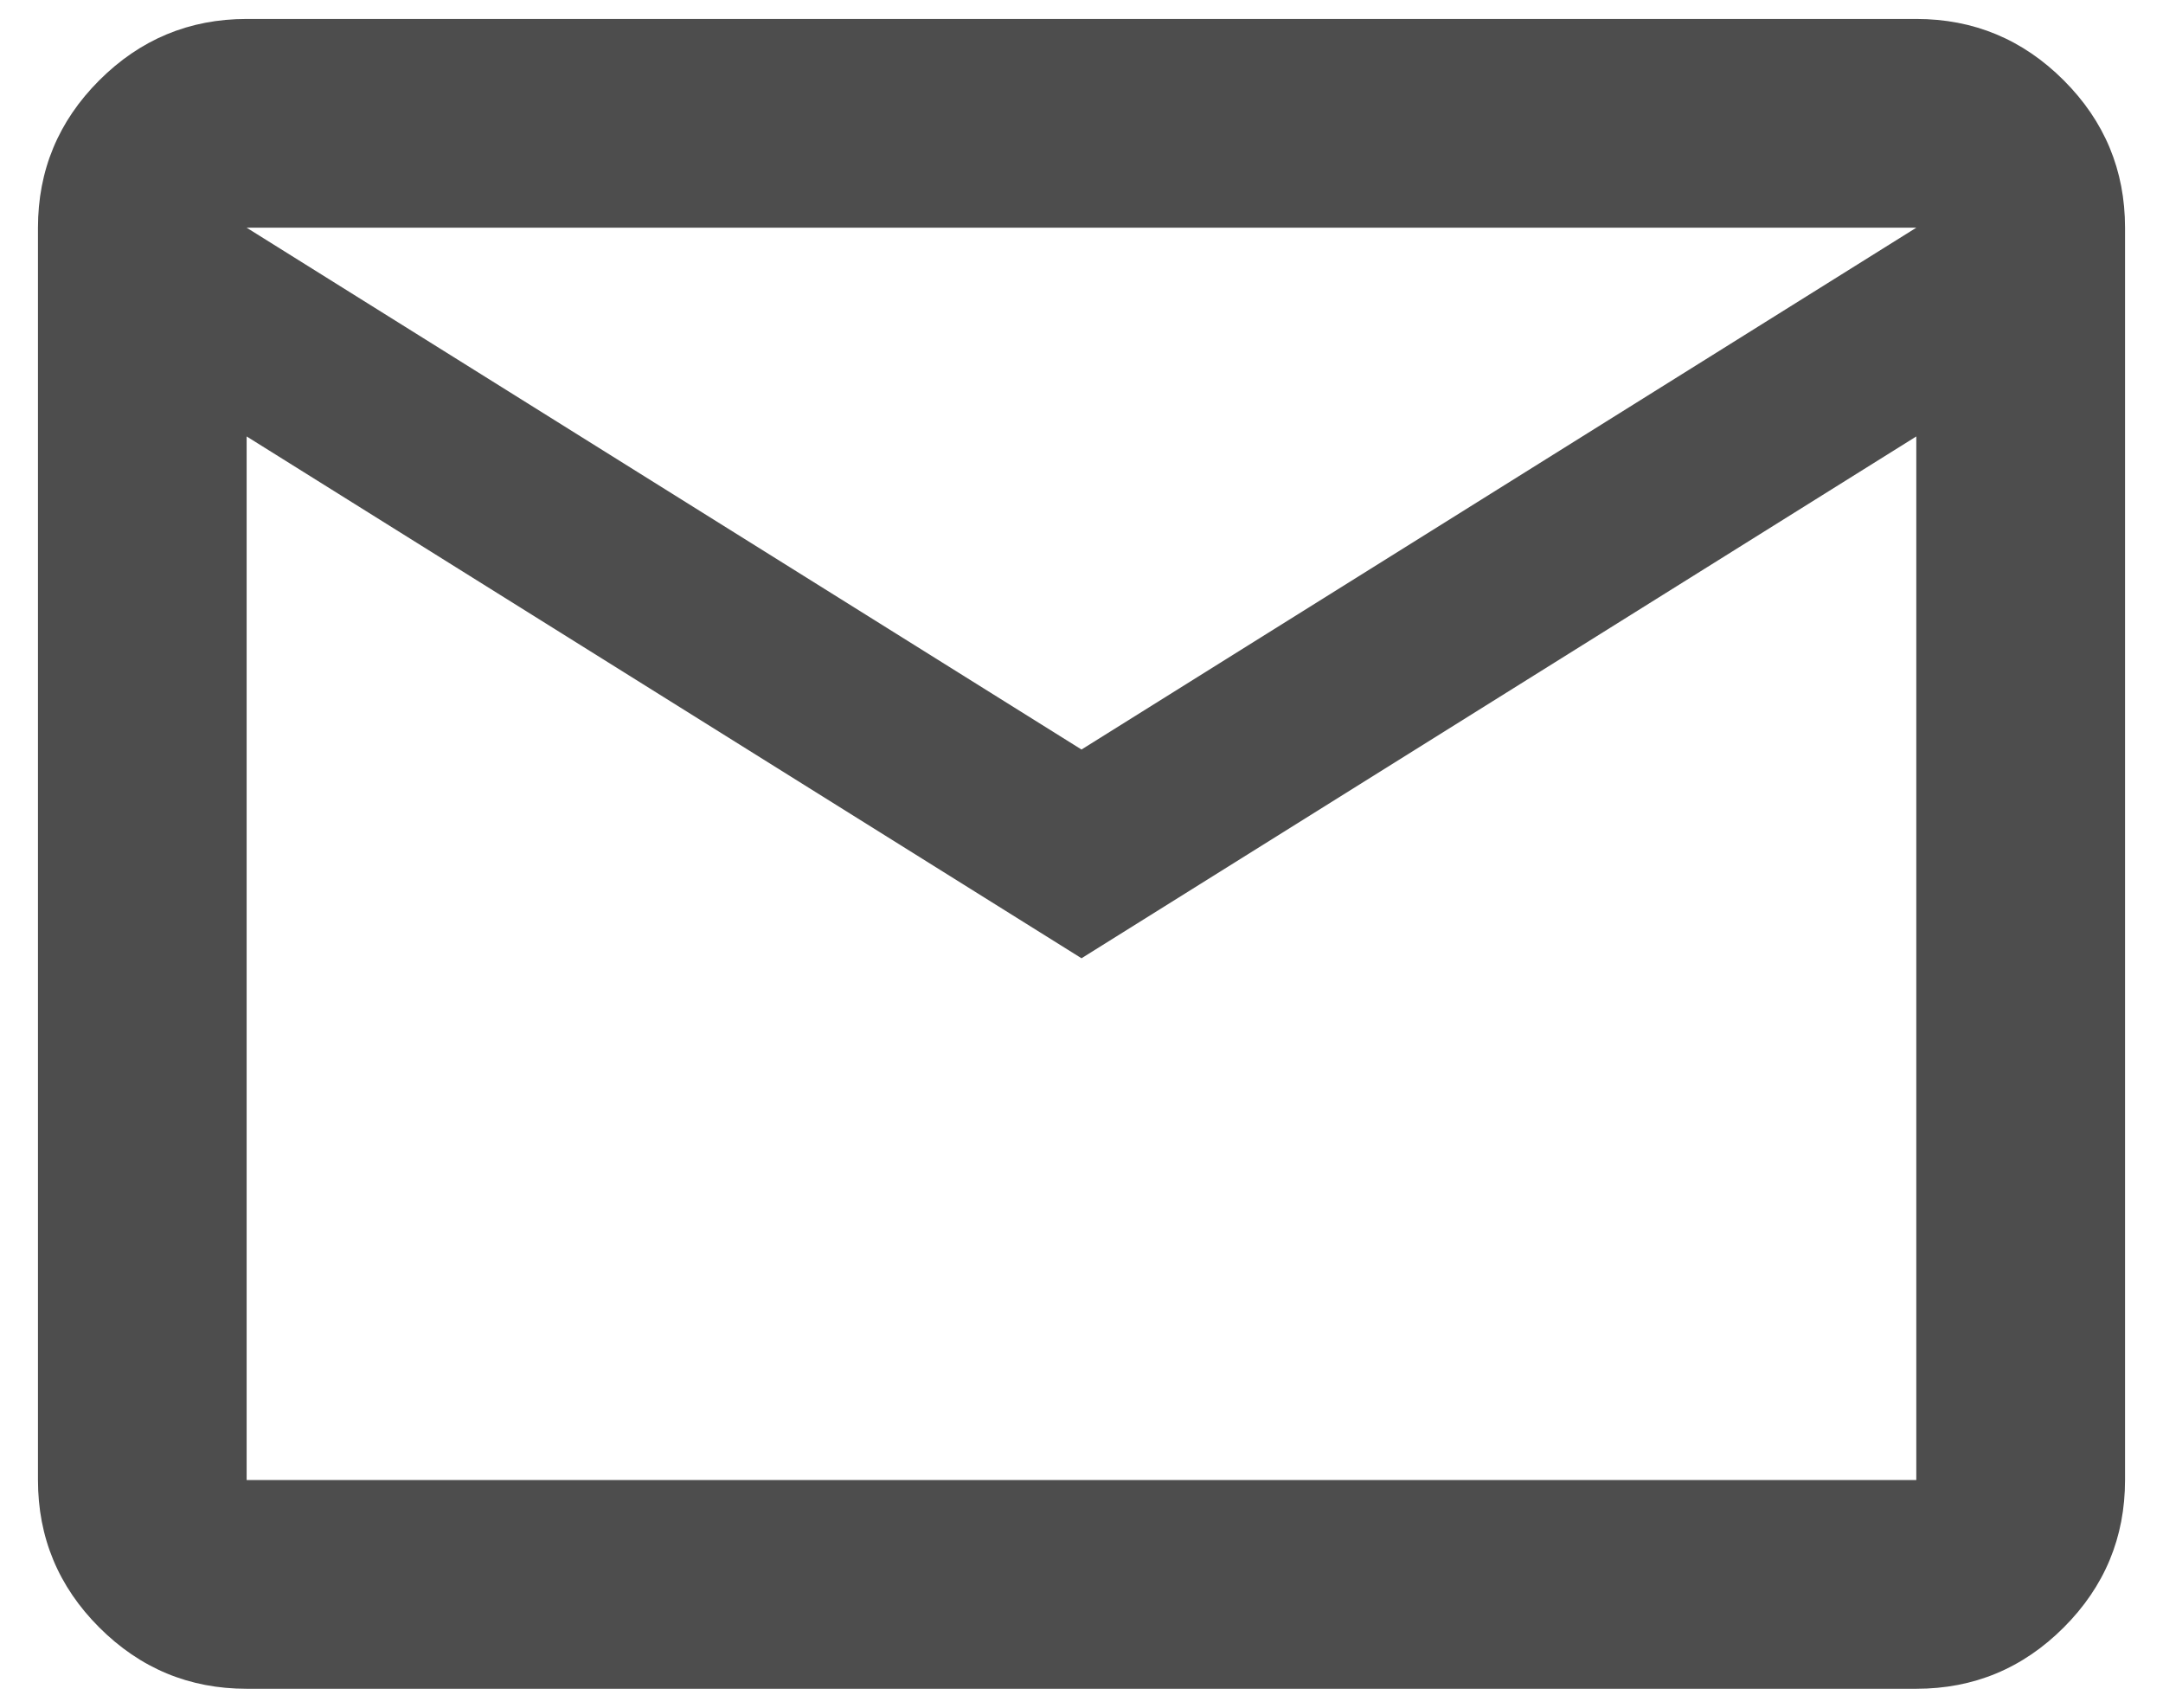
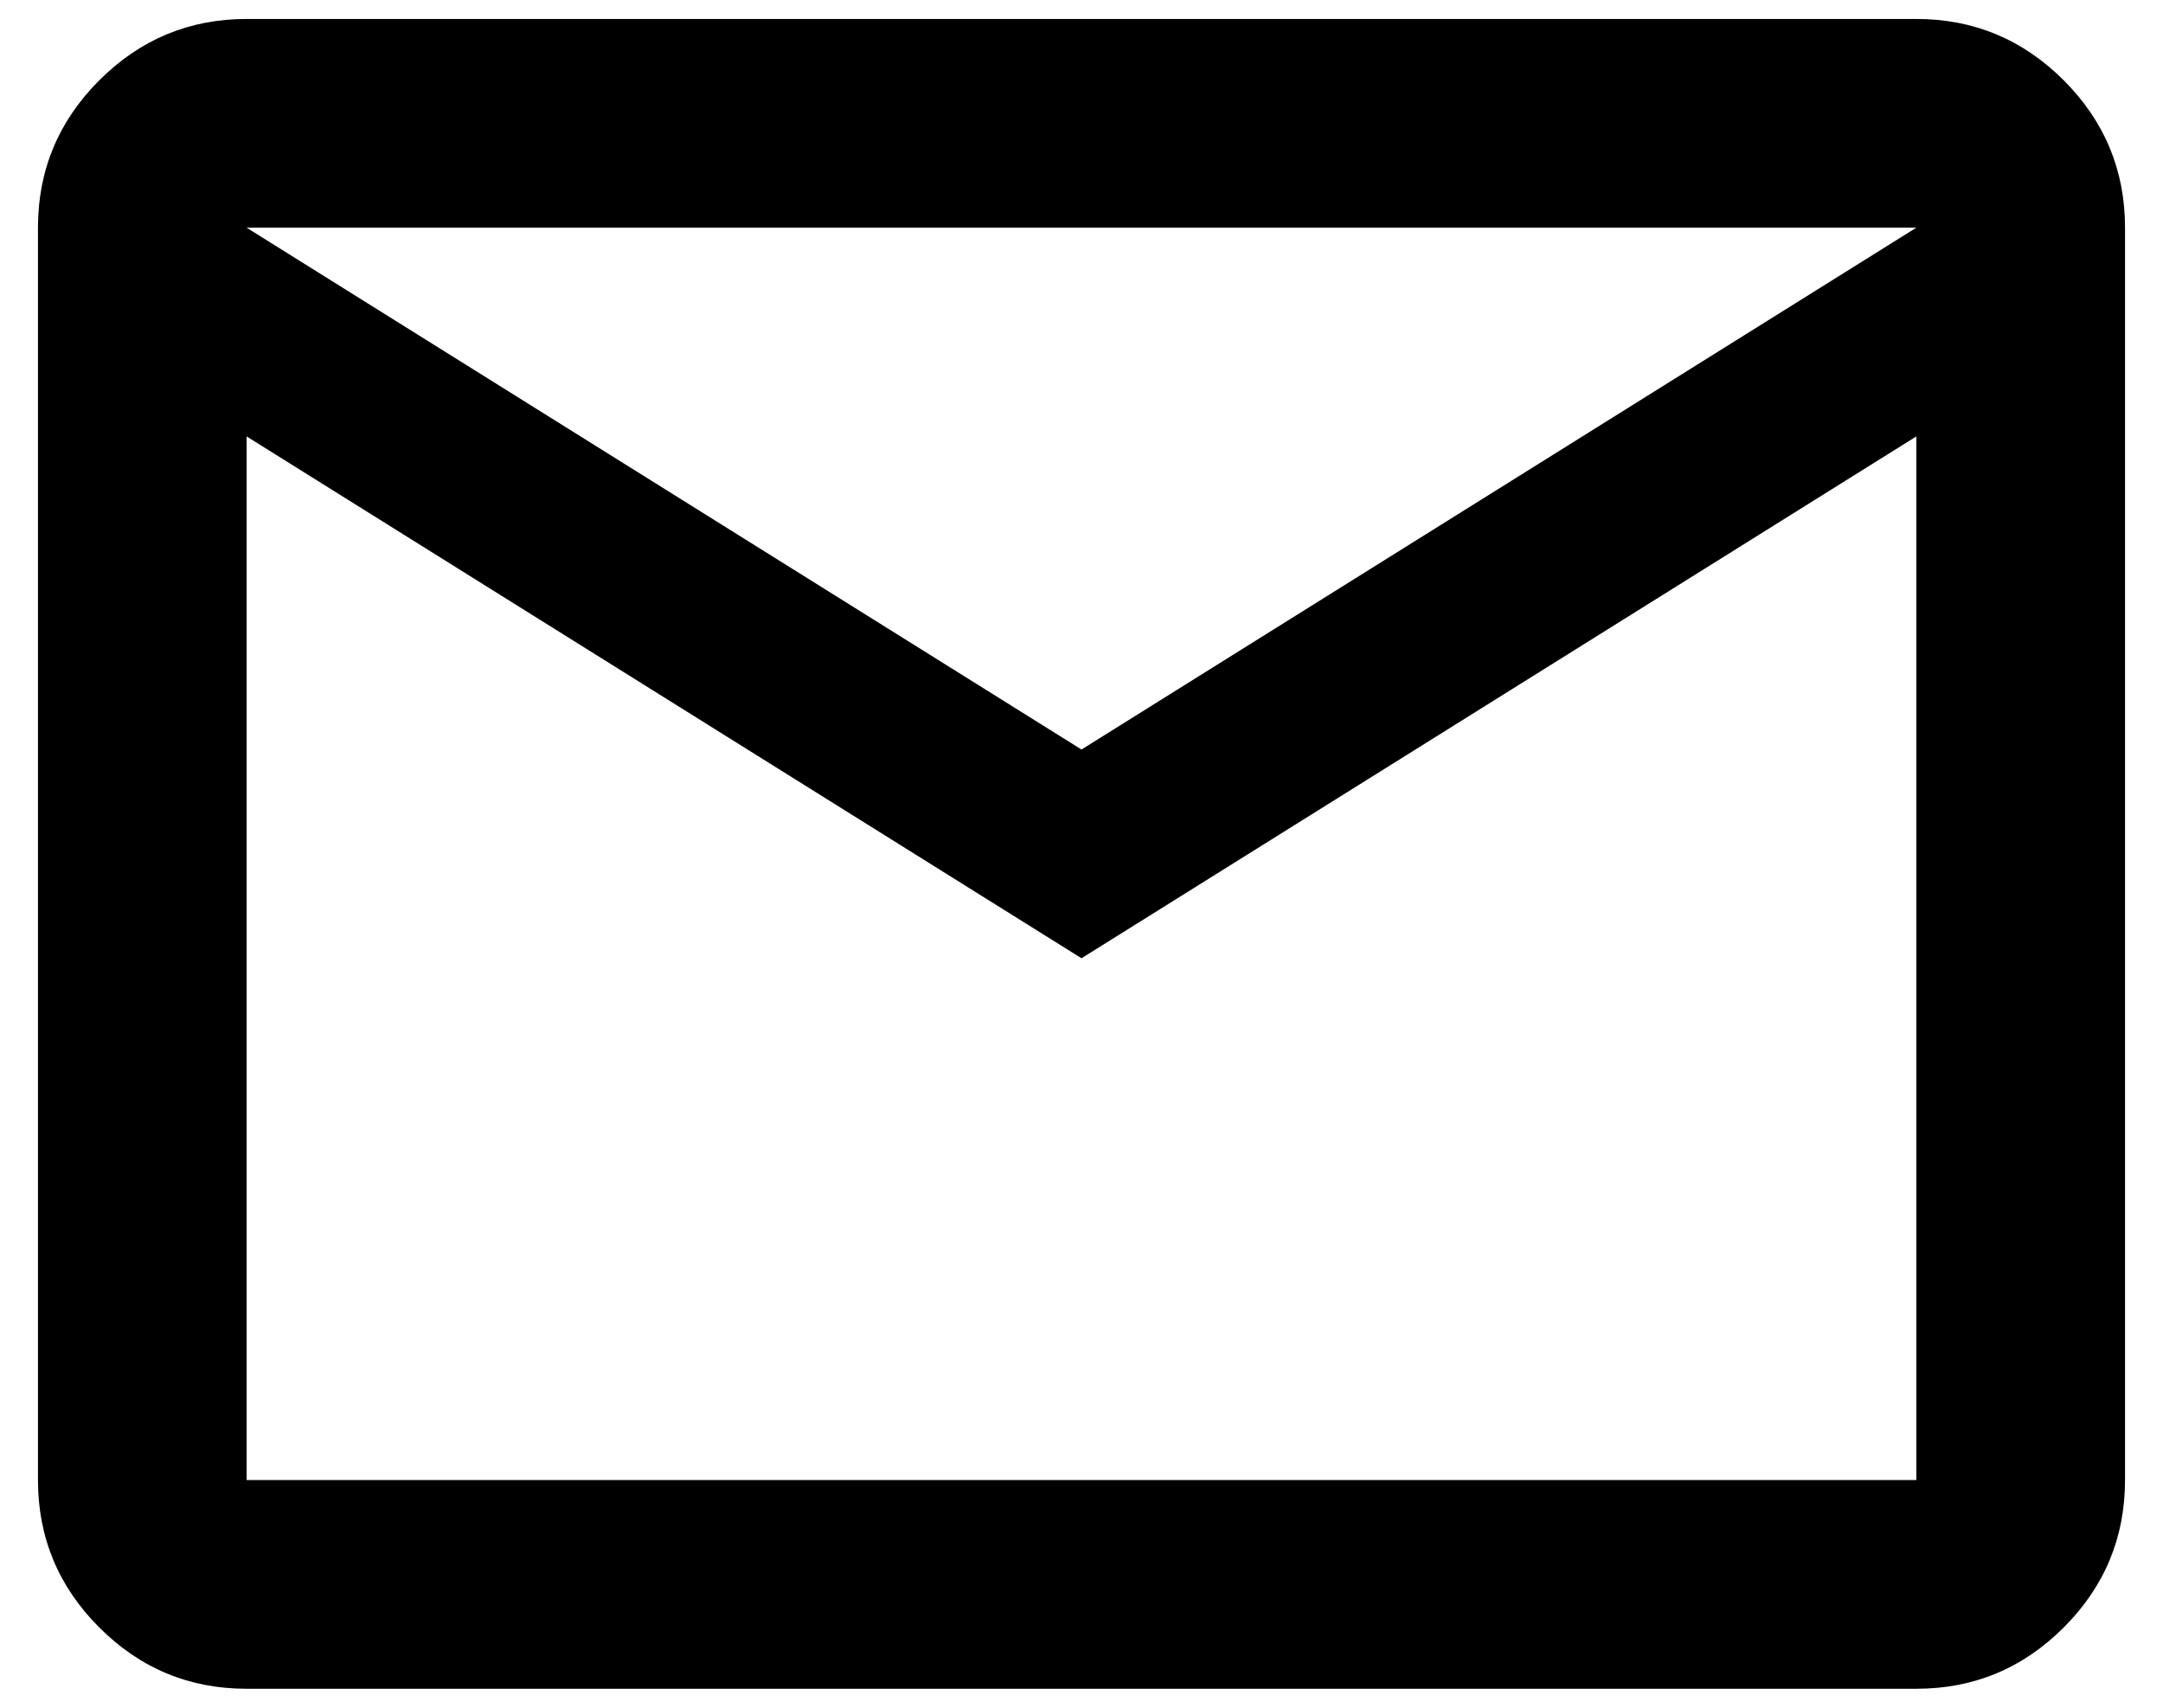
- <svg xmlns="http://www.w3.org/2000/svg" width="38" height="30" viewBox="0 0 38 30" fill="none">
-   <path d="M4.333 29.667C3.325 29.667 2.462 29.308 1.744 28.59C1.026 27.872 0.667 27.009 0.667 26V4C0.667 2.992 1.026 2.129 1.744 1.411C2.462 0.693 3.325 0.333 4.333 0.333H33.666C34.675 0.333 35.538 0.693 36.256 1.411C36.974 2.129 37.333 2.992 37.333 4V26C37.333 27.009 36.974 27.872 36.256 28.59C35.538 29.308 34.675 29.667 33.666 29.667H4.333ZM19 16.834L4.333 7.667V26H33.666V7.667L19 16.834ZM19 13.167L33.666 4H4.333L19 13.167ZM4.333 7.667V4V26V7.667Z" fill="#4D4D4D" />
+ <svg xmlns="http://www.w3.org/2000/svg" width="38" height="30" viewBox="0 0 38 30">
+   <path d="M4.333 29.667C3.325 29.667 2.462 29.308 1.744 28.59C1.026 27.872 0.667 27.009 0.667 26V4C0.667 2.992 1.026 2.129 1.744 1.411C2.462 0.693 3.325 0.333 4.333 0.333H33.666C34.675 0.333 35.538 0.693 36.256 1.411C36.974 2.129 37.333 2.992 37.333 4V26C37.333 27.009 36.974 27.872 36.256 28.59C35.538 29.308 34.675 29.667 33.666 29.667H4.333ZM19 16.834L4.333 7.667V26H33.666V7.667L19 16.834ZM19 13.167L33.666 4H4.333L19 13.167ZM4.333 7.667V4V26V7.667Z" />
</svg>
